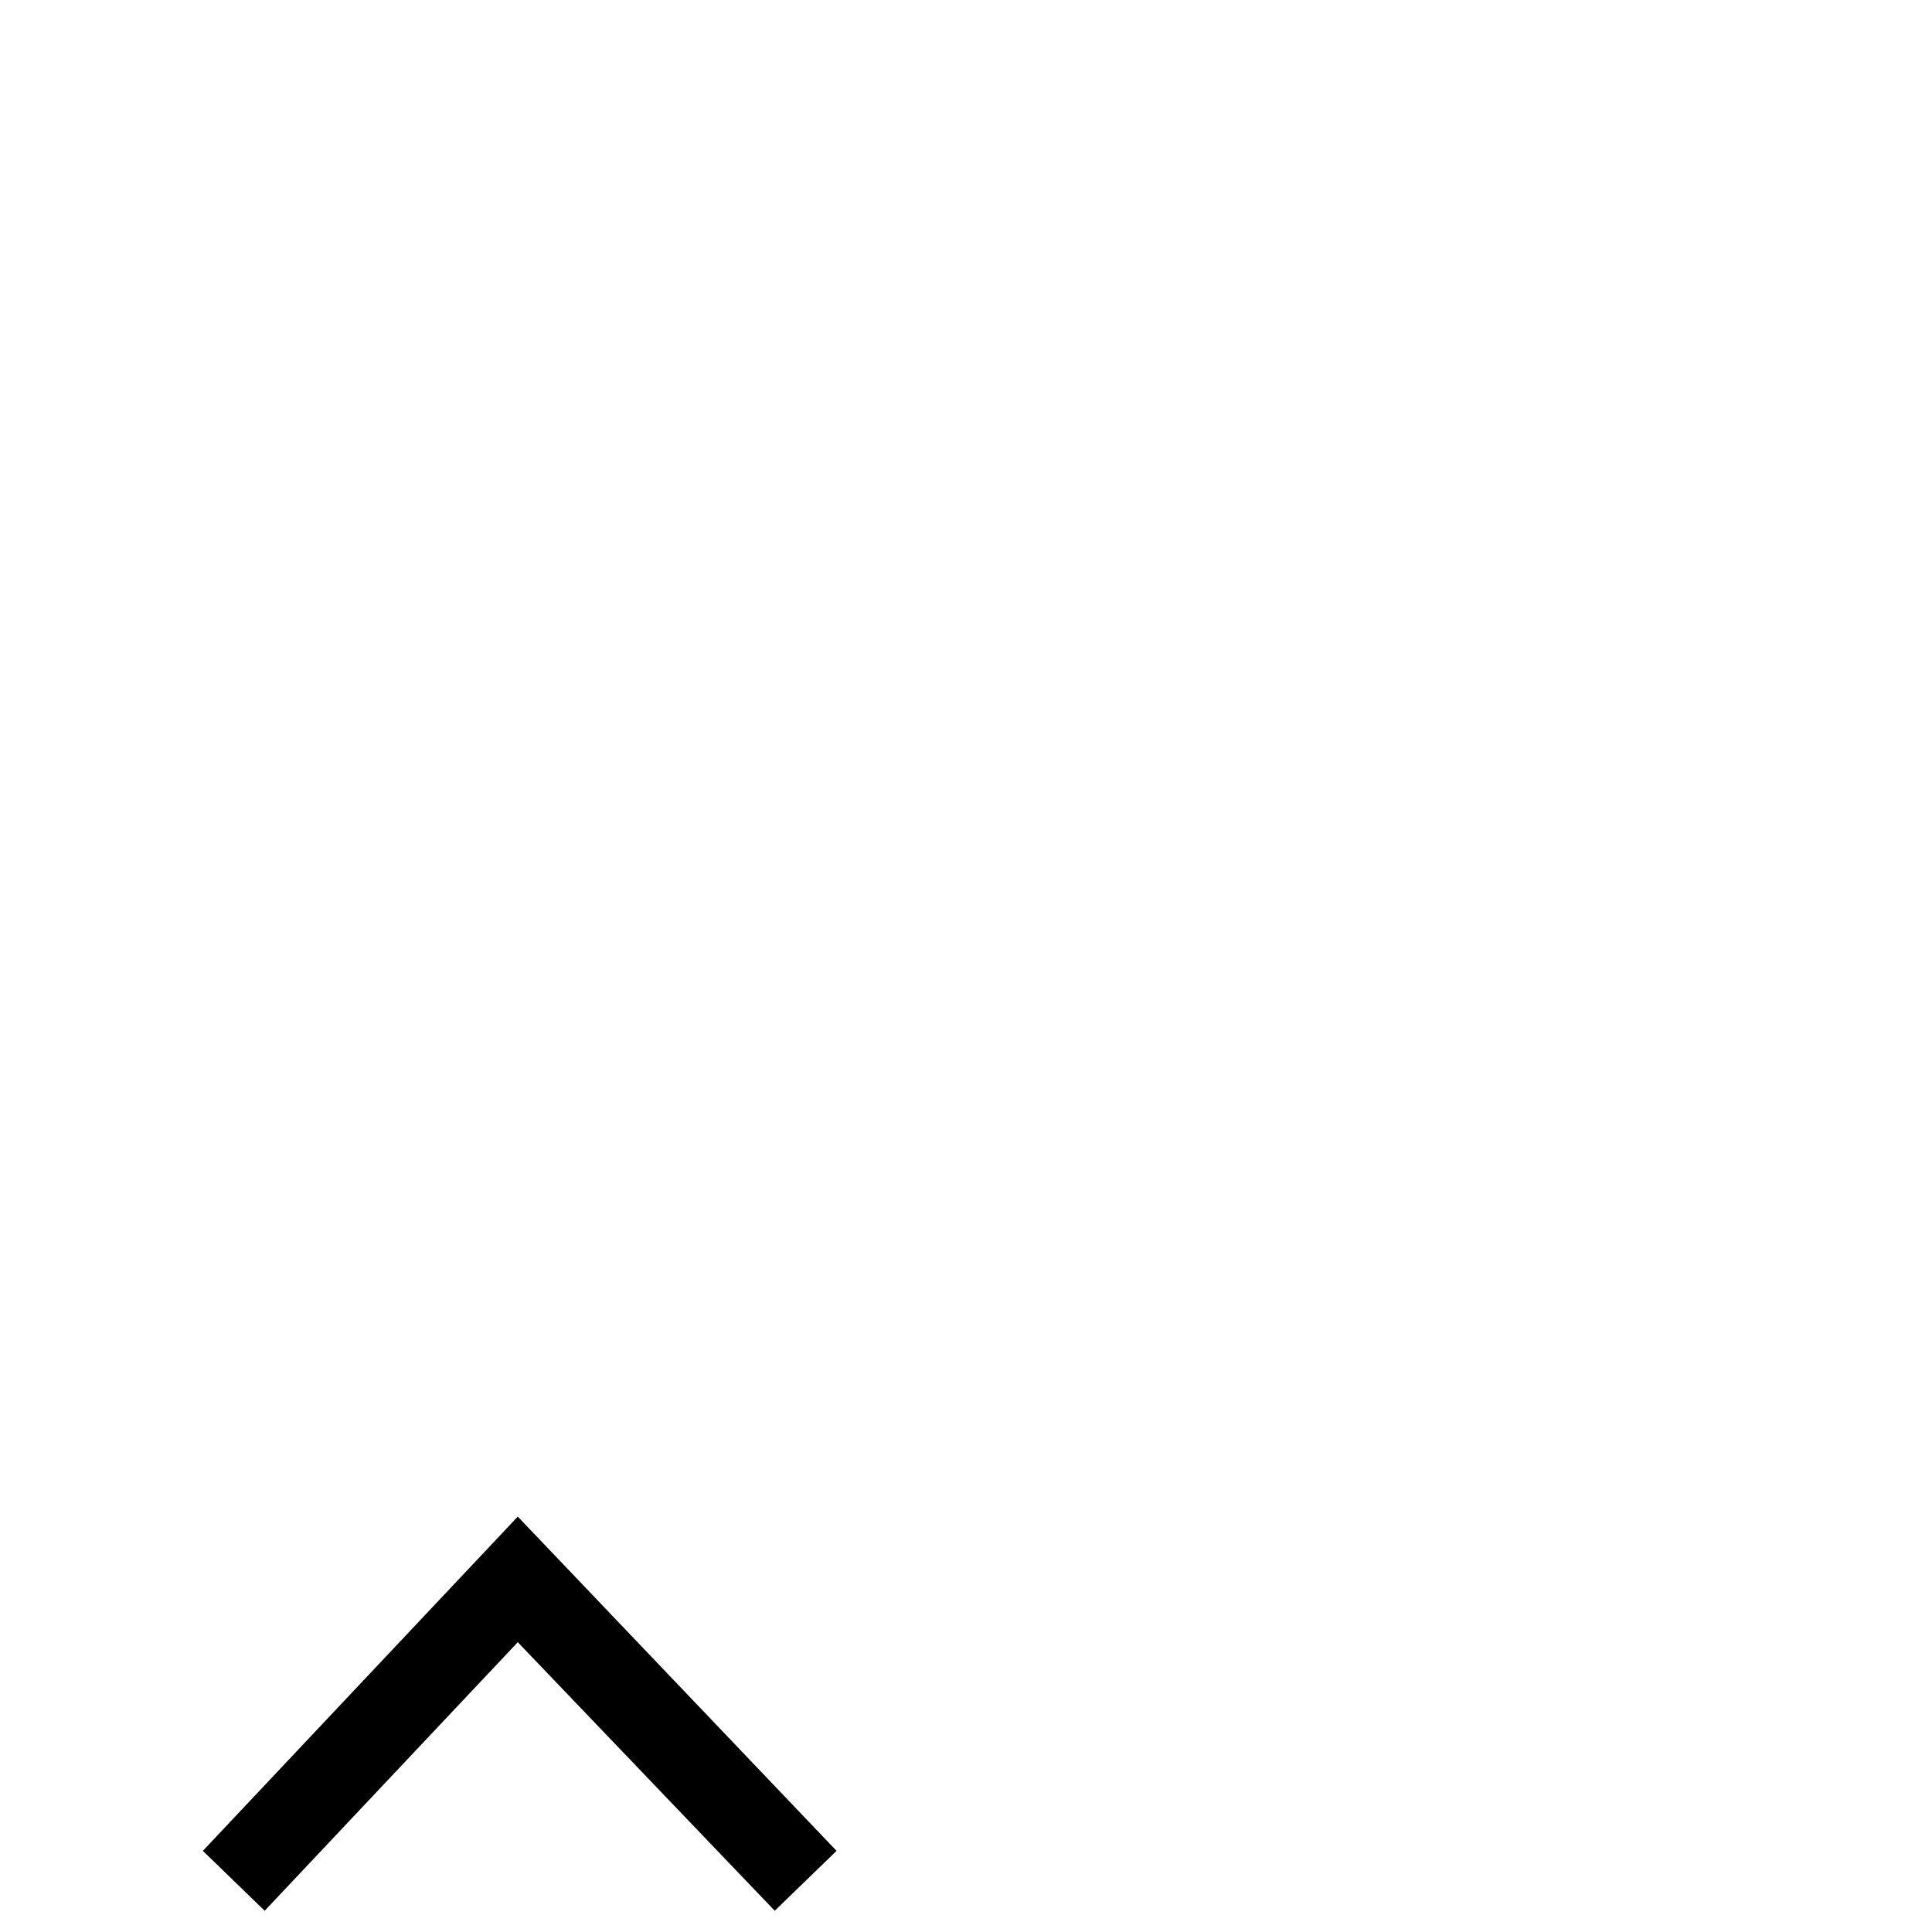
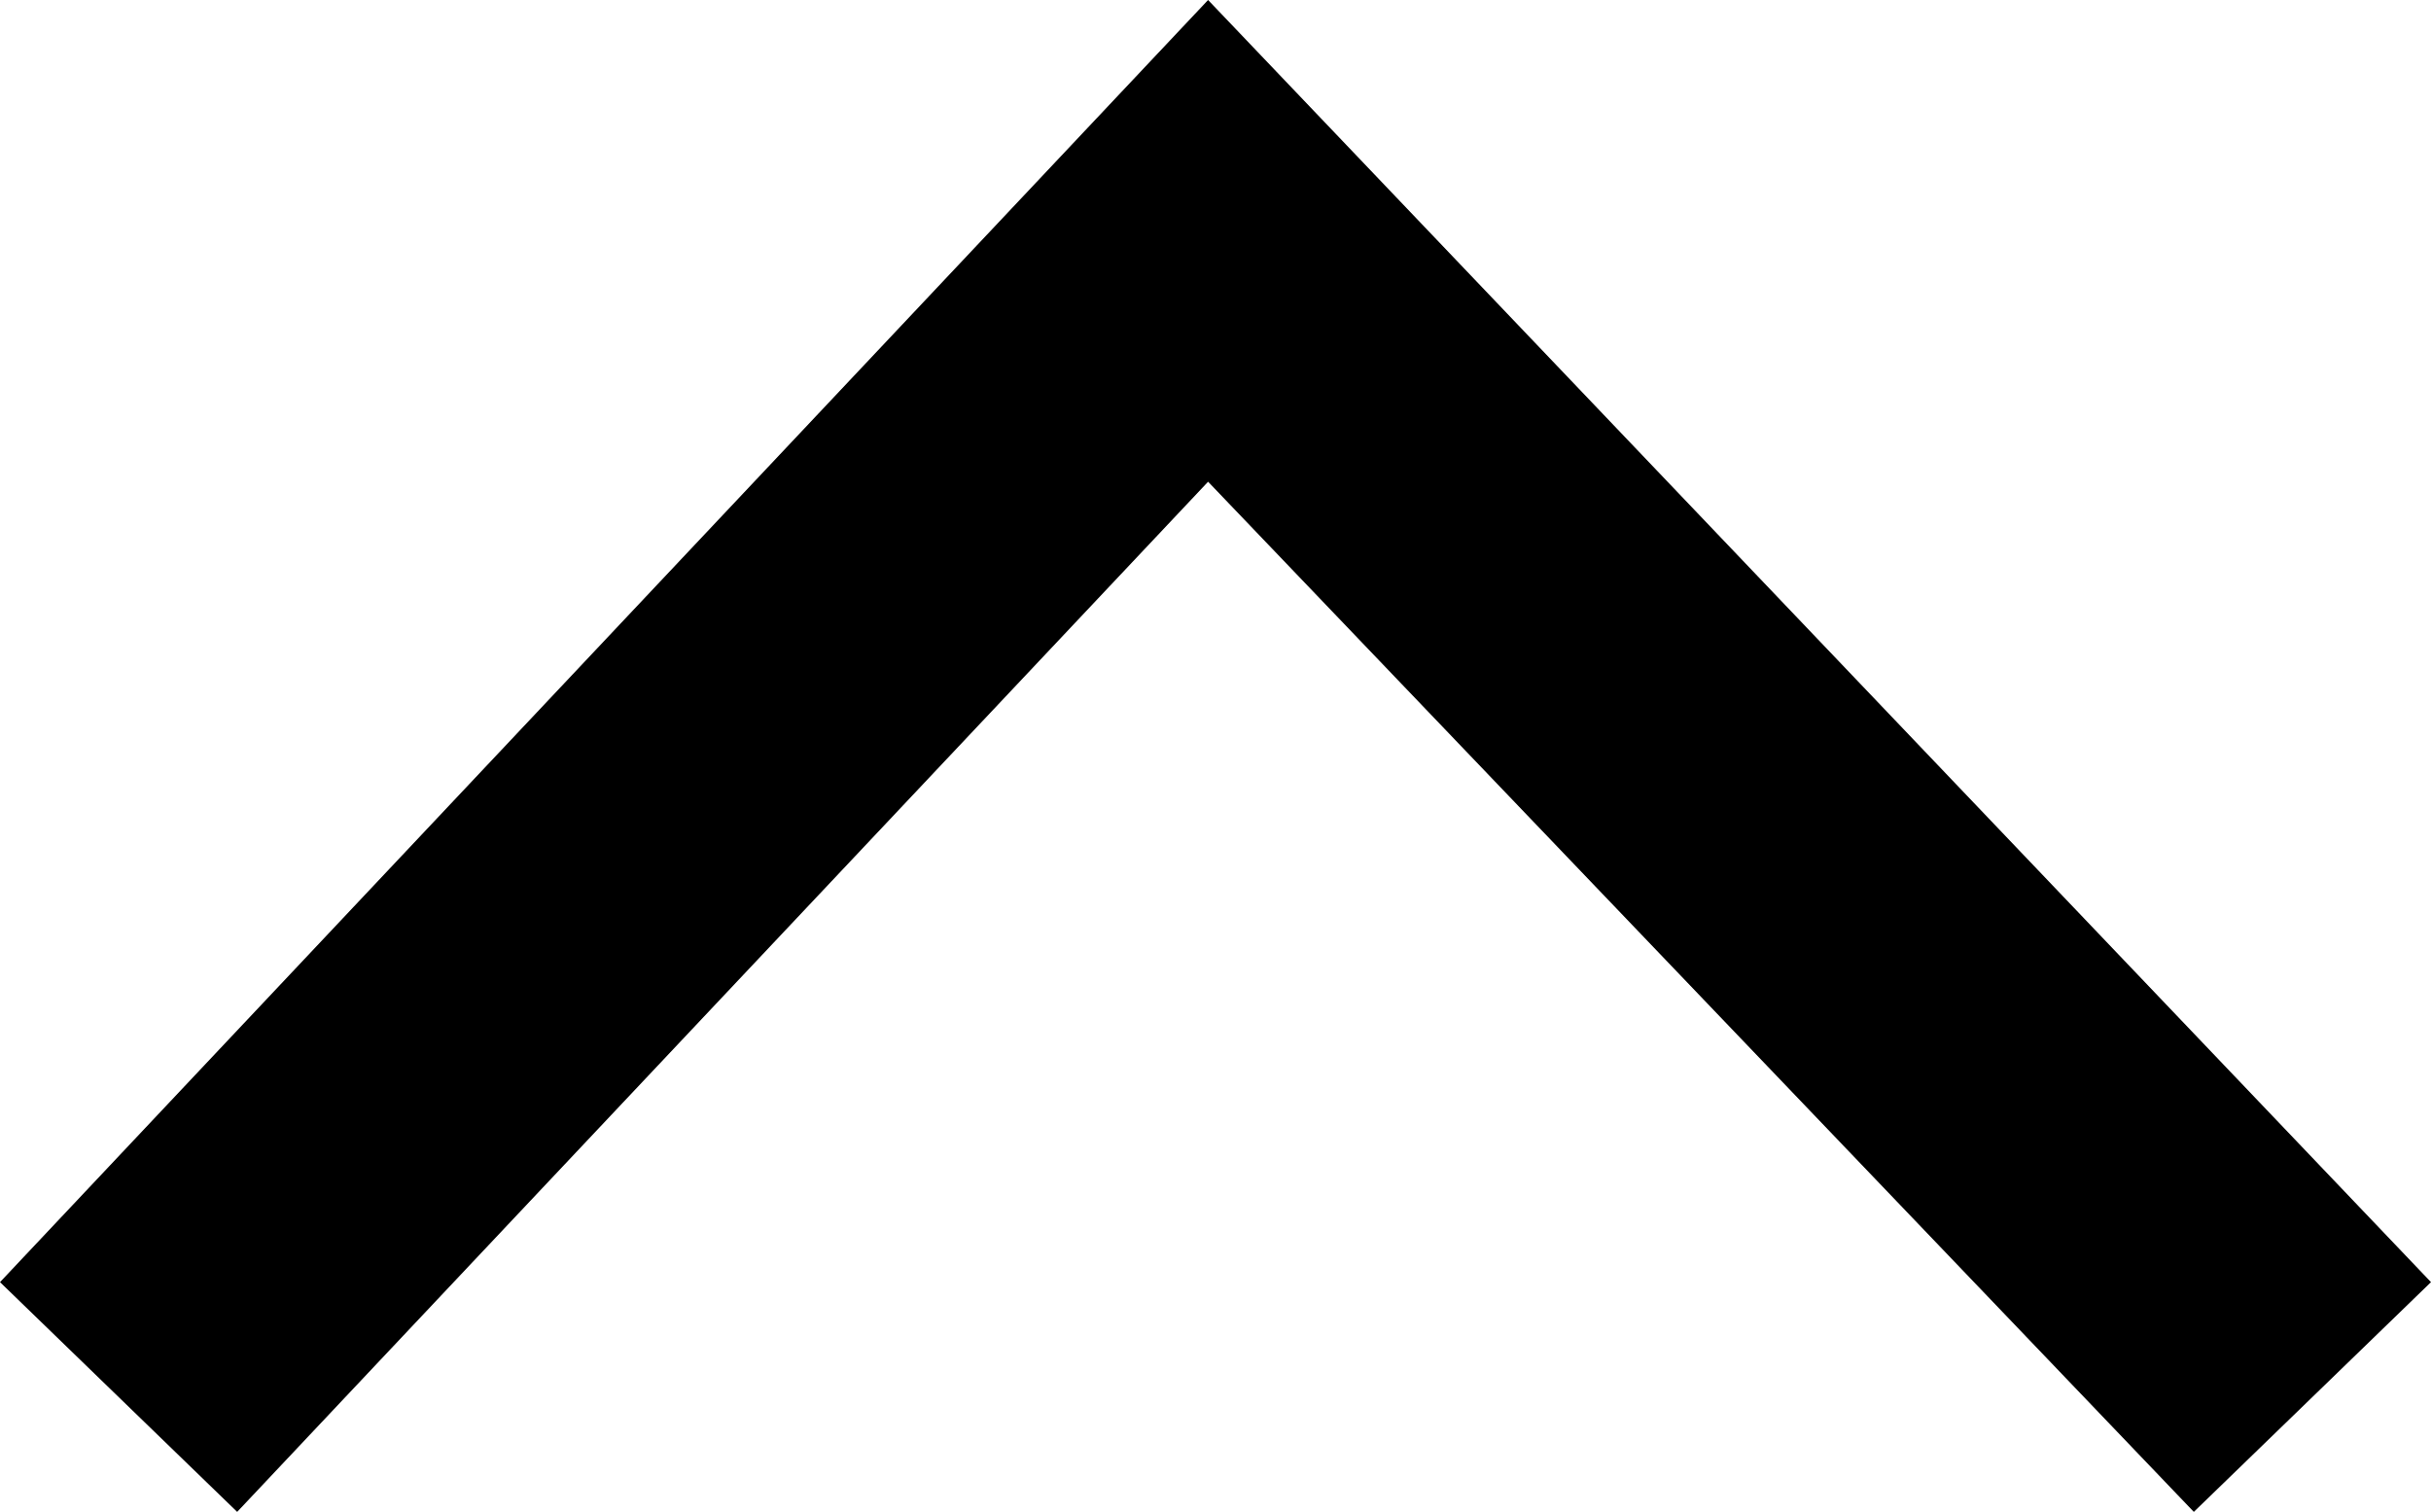
- <svg xmlns="http://www.w3.org/2000/svg" version="1.1" width="100" height="100" viewBox="0 -200 1000 1000" id="svg3037">
+ <svg xmlns="http://www.w3.org/2000/svg" version="1.1" width="32.8" height="20.4" viewBox="0 -200 328 204" id="svg3037">
  <defs id="defs3045" />
-   <g transform="matrix(1,0,0,-1,0,800)" id="g3039">
+   <g transform="matrix(1,0,0,-1,-105,15)" id="g3039">
    <path d="M 433,42 401,11 268,150 137,11 105,42 268,215 z" id="path3041" style="fill:currentColor" />
  </g>
</svg>
